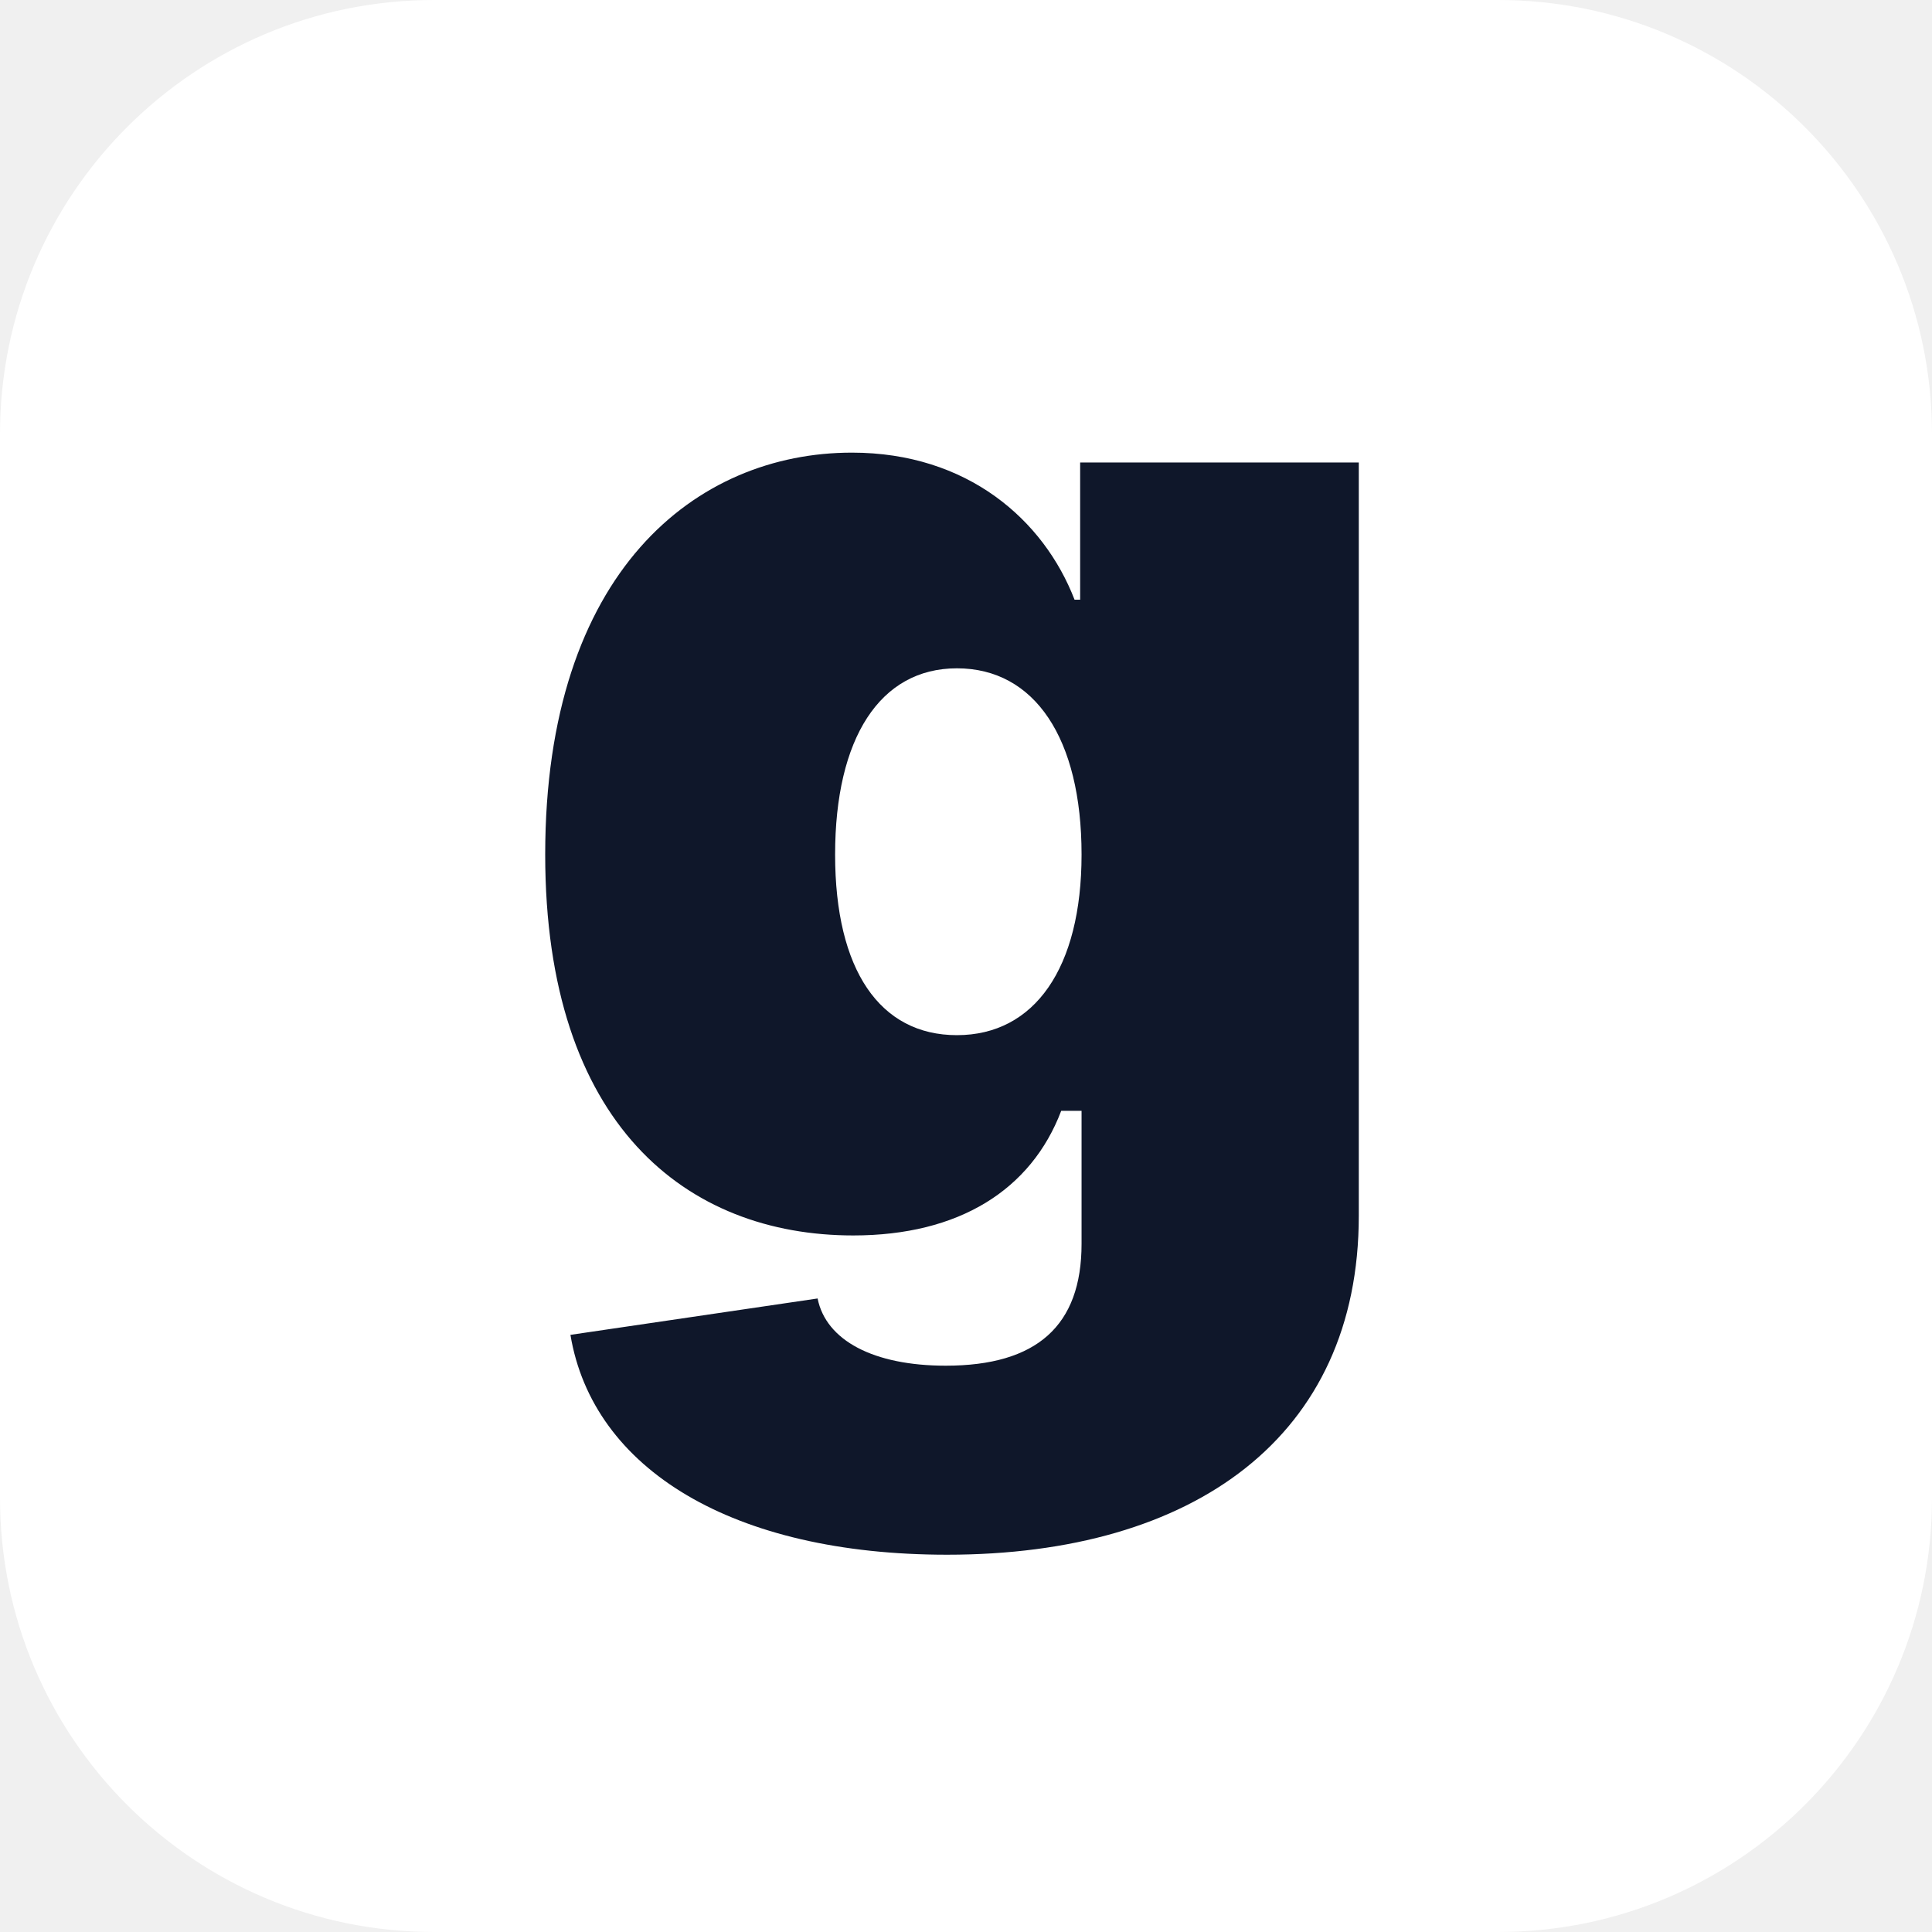
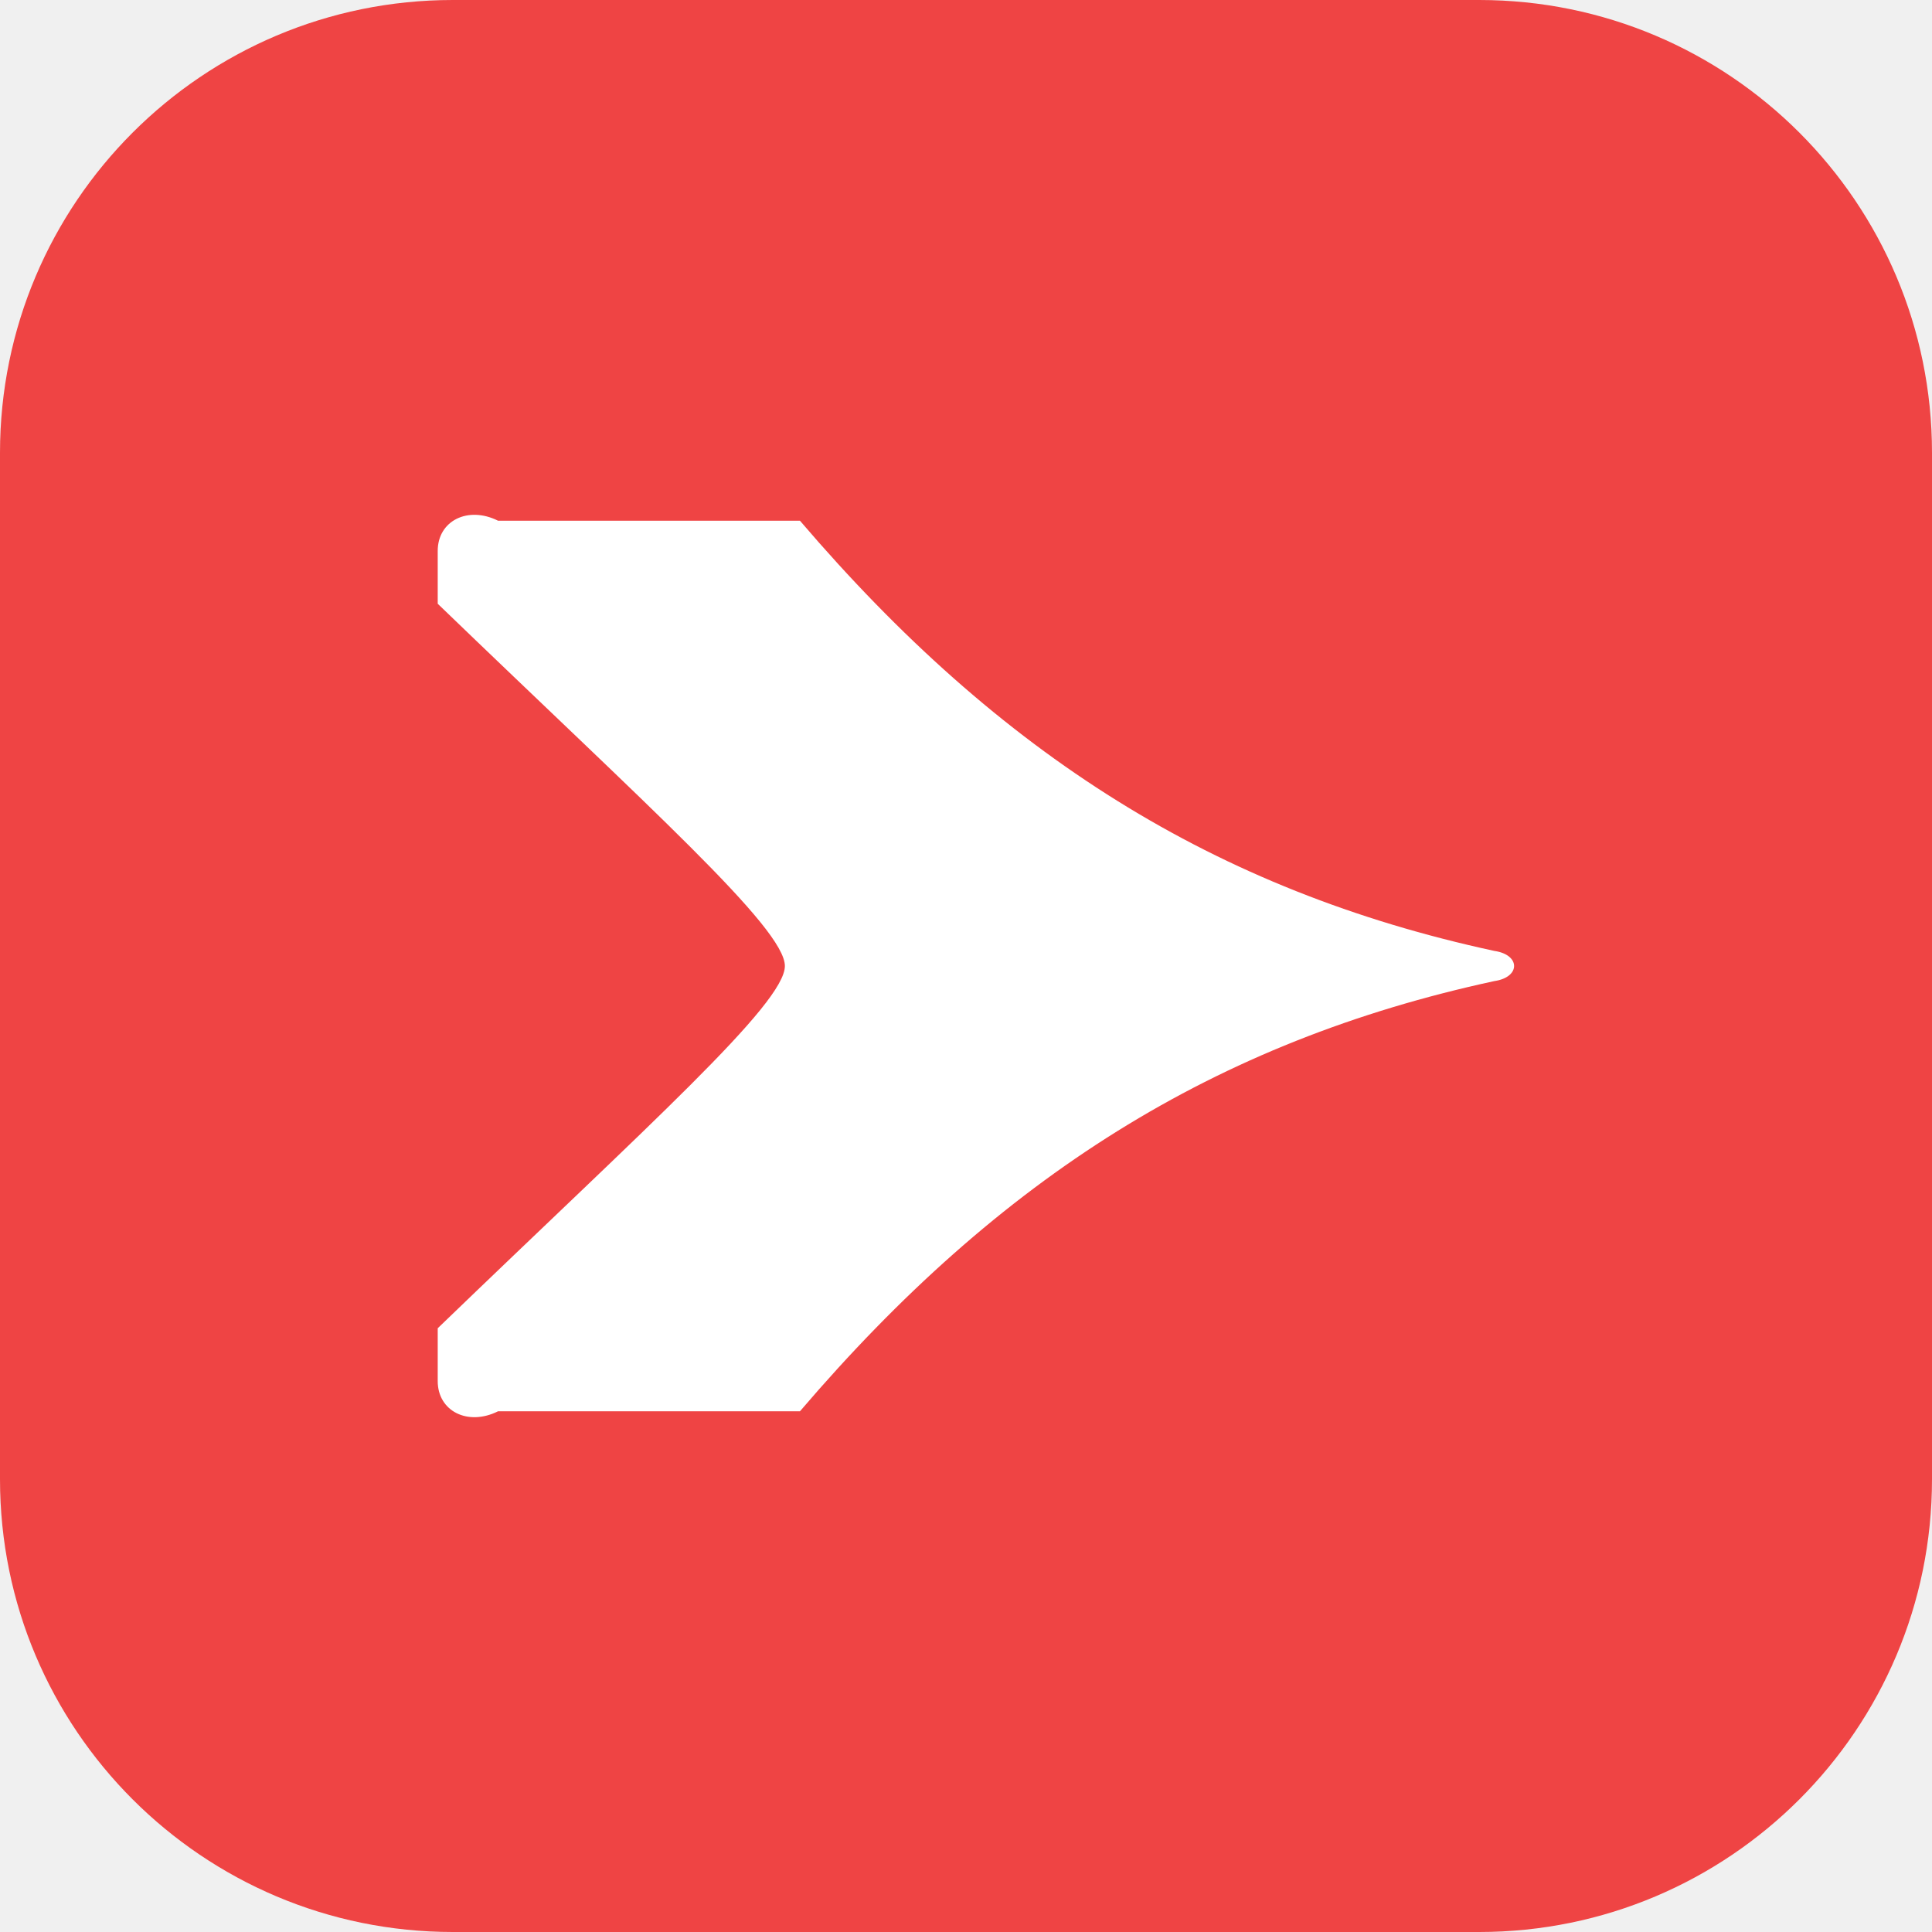
<svg xmlns="http://www.w3.org/2000/svg" viewBox="0 0 512 512">
-   <rect width="512" height="512" rx="115" fill="#FFFFFF" />
-   <text x="256" y="330" text-anchor="middle" font-family="Inter, Arial, Helvetica, sans-serif" font-size="380" font-weight="900" fill="#0F172A">g</text>
+   <rect width="512" height="512" rx="120" fill="#EF4444" />
+   <path d="M 116 146            C 116 138 124 134 132 138            L 212 138            C 265 200 322 236 396 252            C 403 253 403 259 396 260            C 322 276 265 312 212 374            L 132 374            C 124 378 116 374 116 366            L 116 352            C 172 298 208 266 208 256            C 208 246 172 214 116 160 Z" fill="#FFFFFF" />
+   <path d="M 224 138            C 248 138 272 144 294 156            C 342 182 378 216 398 246            C 342 234 294 208 256 172            C 244 161 234 150 224 138 Z            M 224 374            C 248 374 272 368 294 356            C 342 330 378 296 398 266            C 342 278 294 304 256 340            C 244 351 234 362 224 374 Z" fill="#EF4444" />
</svg>
